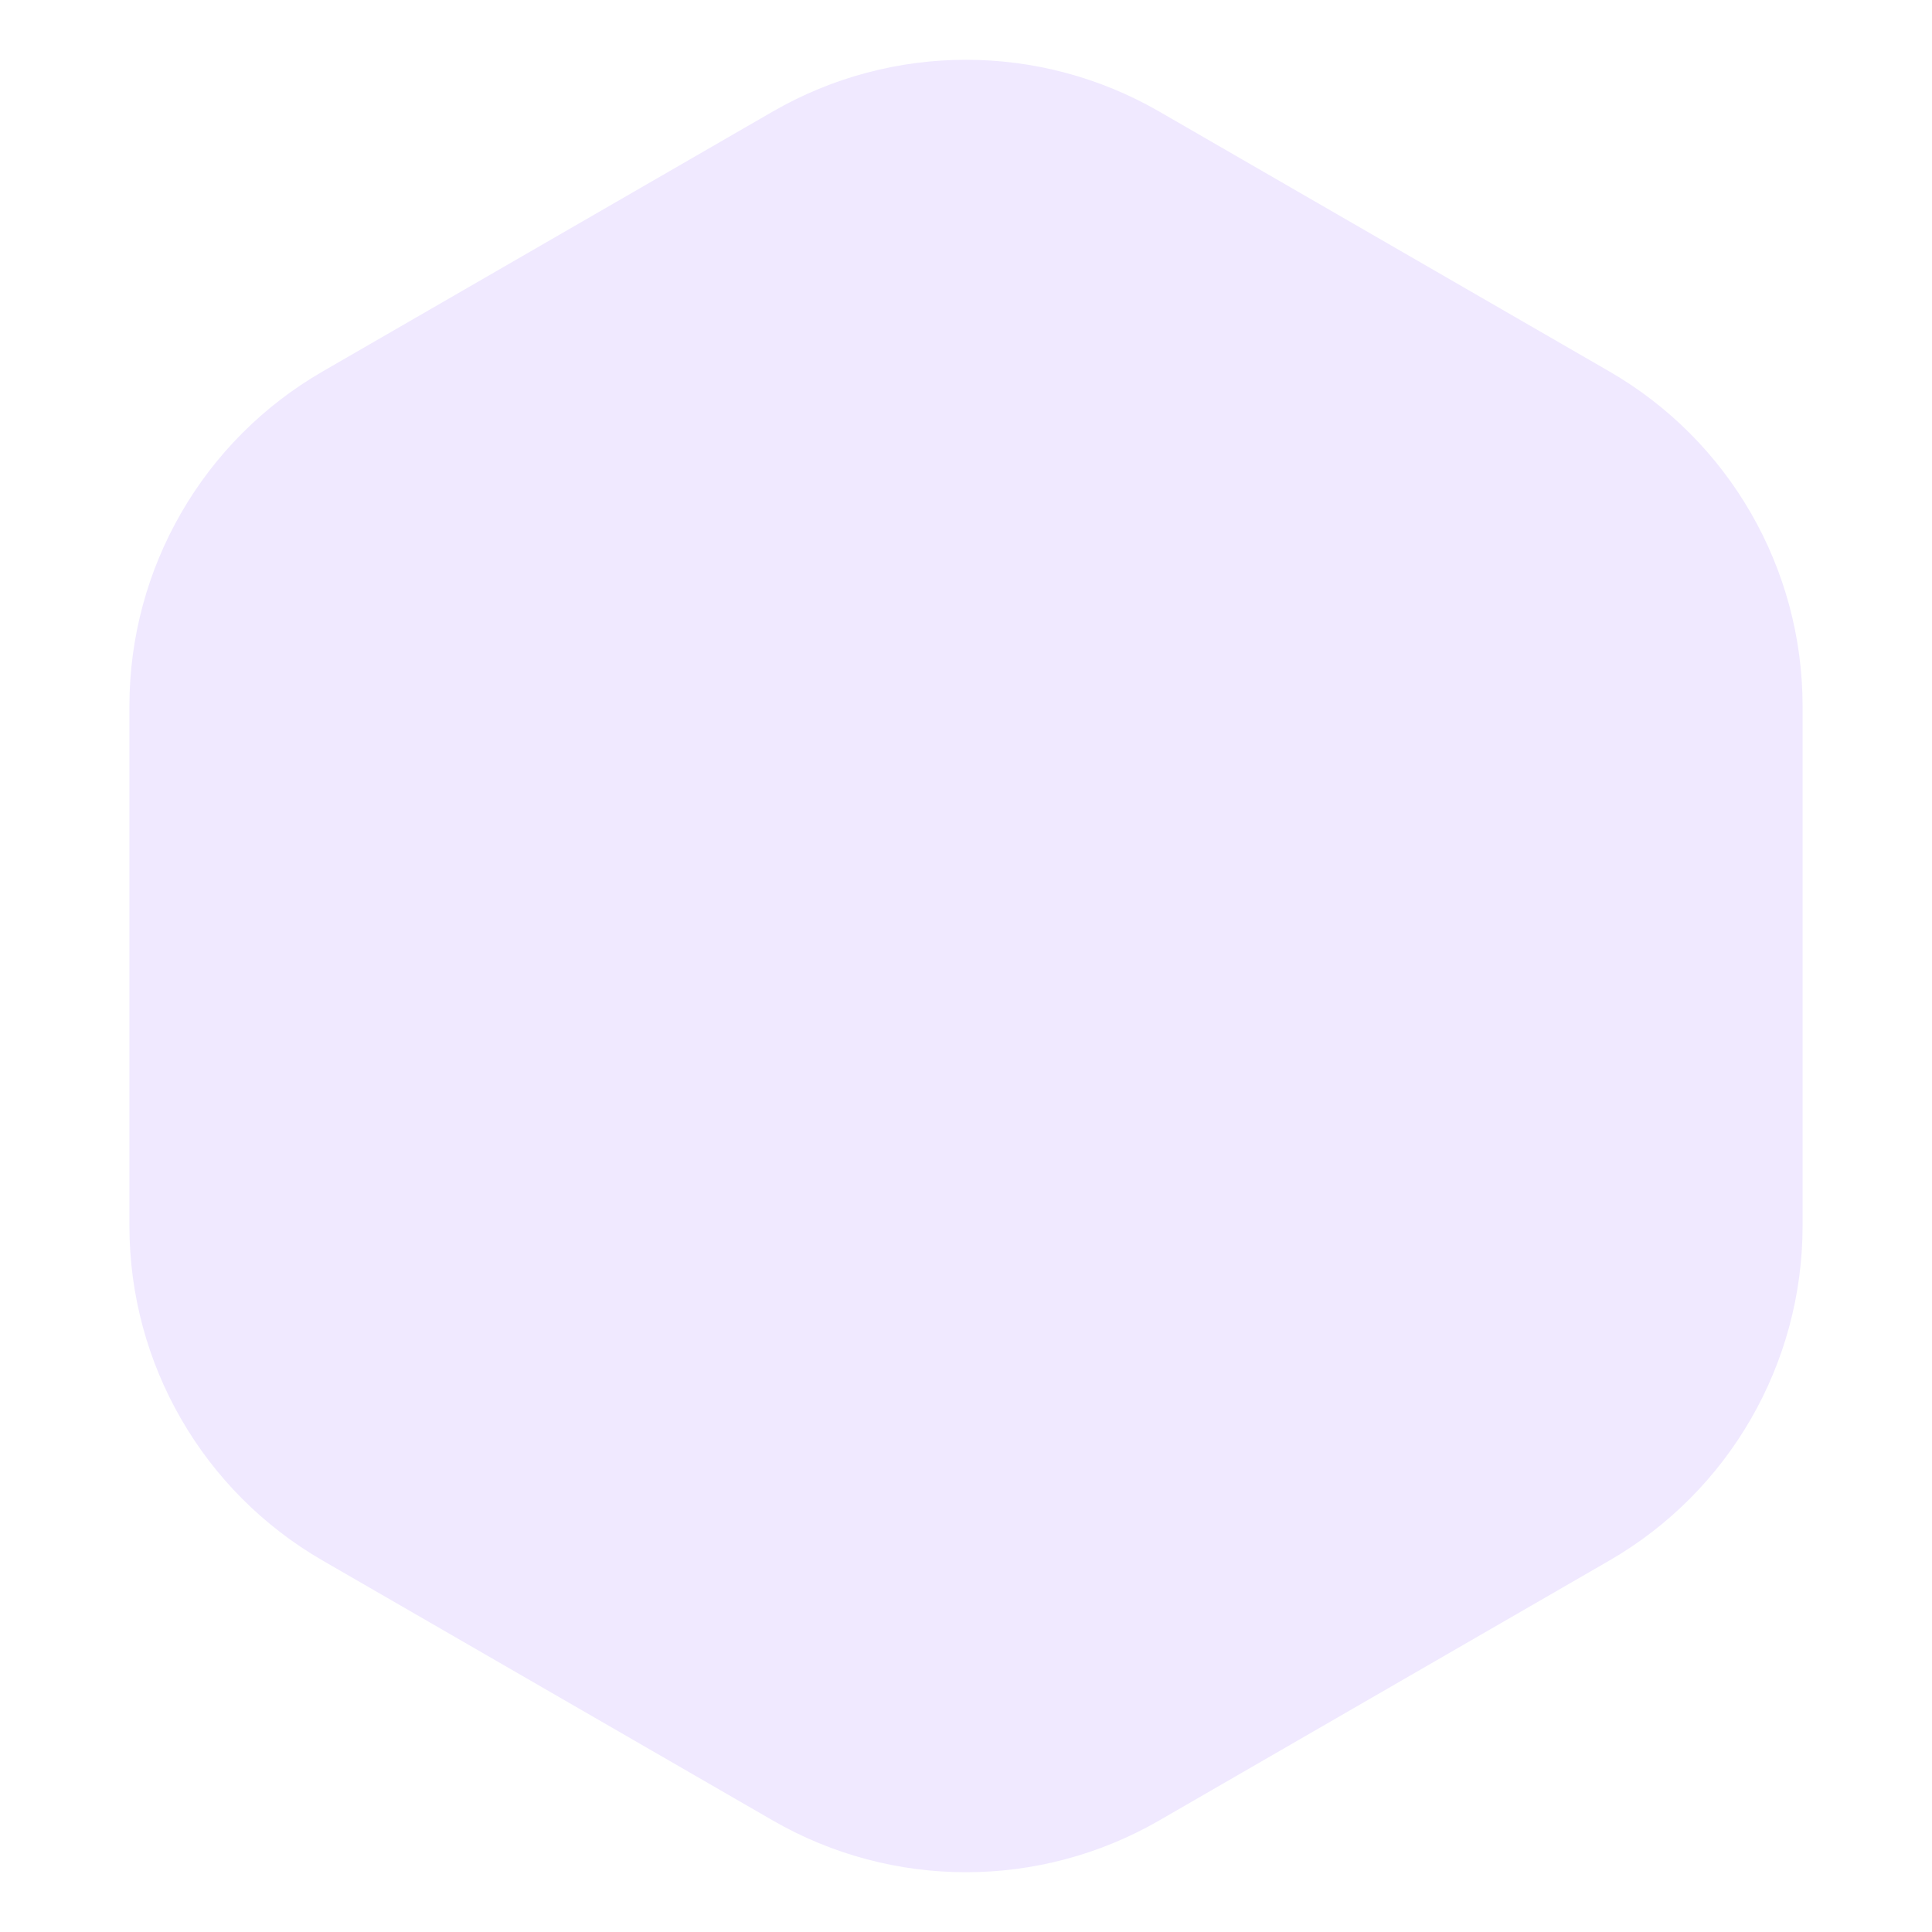
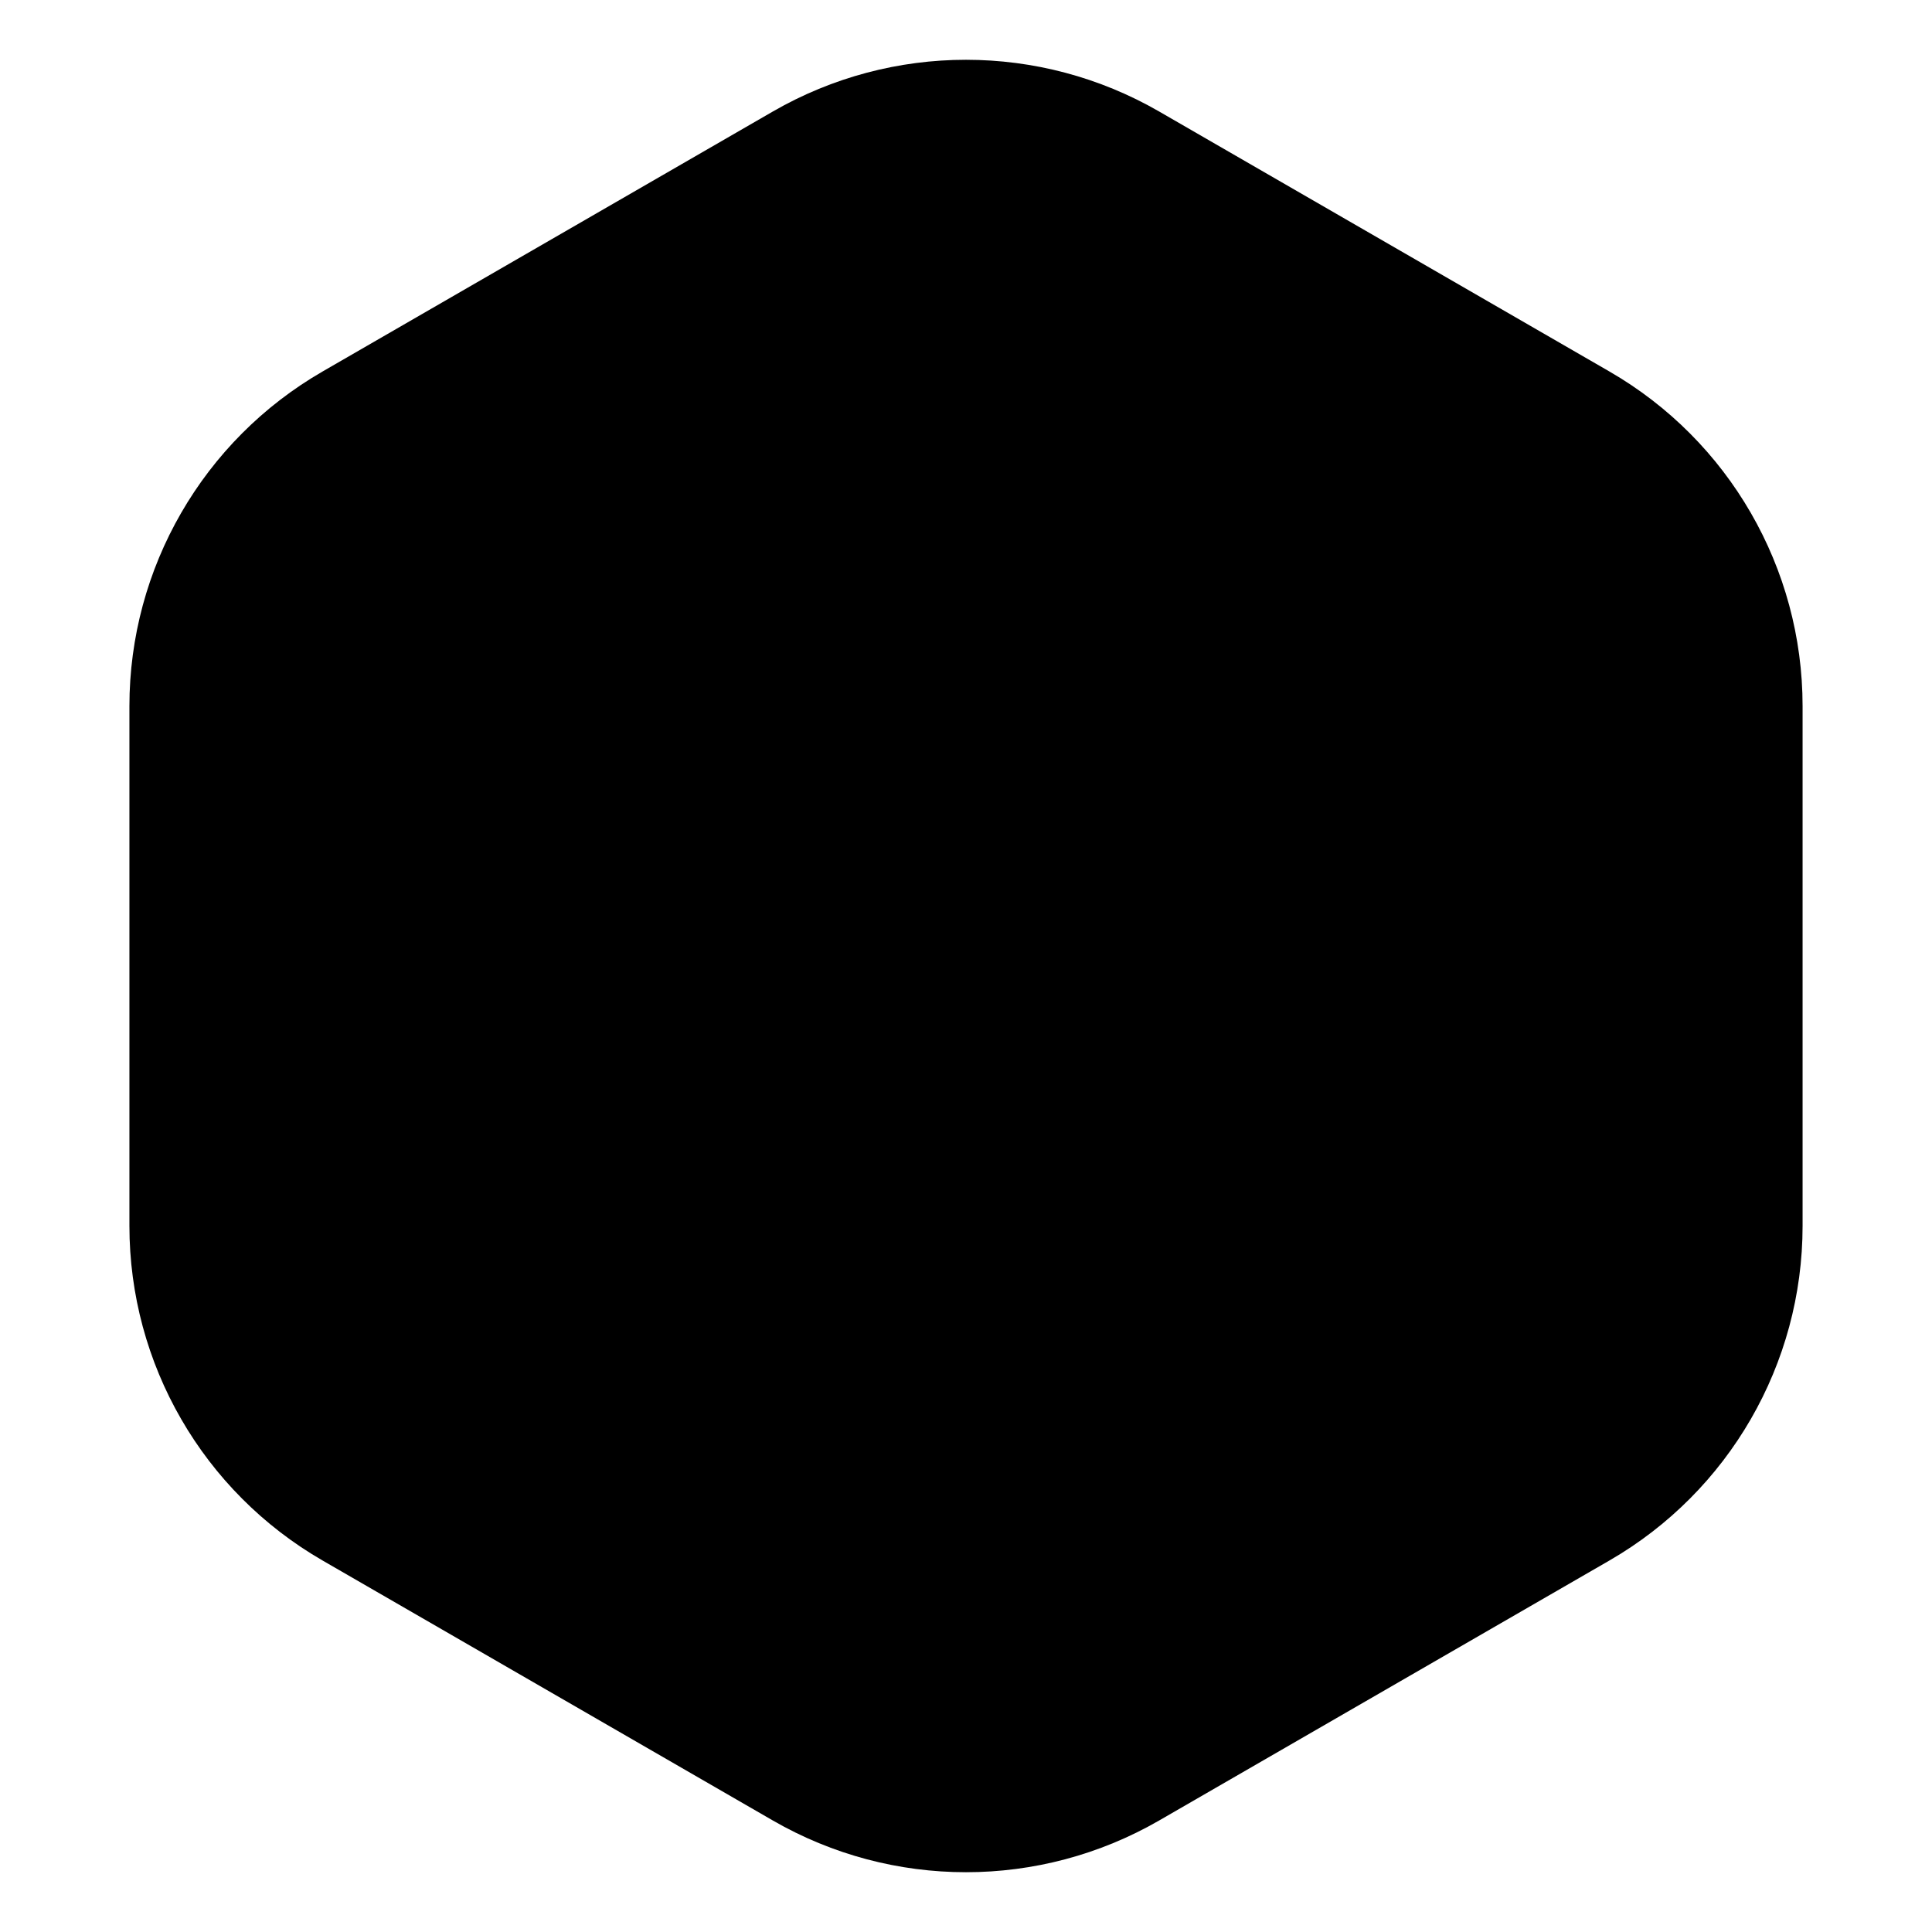
- <svg xmlns="http://www.w3.org/2000/svg" width="70" height="70" viewBox="0 0 70 70" fill="none">
-   <path d="M28 4.041C32.332 1.541 37.668 1.541 42 4.041L58.311 13.459C62.642 15.959 65.311 20.581 65.311 25.583V44.417C65.311 49.419 62.642 54.041 58.311 56.541L42 65.959C37.668 68.459 32.332 68.459 28 65.959L11.689 56.541C7.357 54.041 4.689 49.419 4.689 44.417V25.583C4.689 20.581 7.357 15.959 11.689 13.459L28 4.041Z" fill="#F0E9FF" />
+ <svg xmlns="http://www.w3.org/2000/svg" width="70px" height="70px" viewBox="0 0 70 70" fill="none">
+   <defs />
+   <g id="Stockholm-icons-/-Layout-/-Layout-polygon" stroke="none" stroke-width="1" fill-rule="evenodd">
+     <path d="M28 4.041C32.332 1.541 37.668 1.541 42 4.041L58.311 13.459C62.642 15.959 65.311 20.581 65.311 25.583V44.417C65.311 49.419 62.642 54.041 58.311 56.541L42 65.959C37.668 68.459 32.332 68.459 28 65.959L11.689 56.541C7.357 54.041 4.689  49.419 4.689 44.417V25.583C4.689 20.581 7.357 15.959 11.689 13.459L28 4.041Z" fill="#000000" />
+   </g>
</svg>
